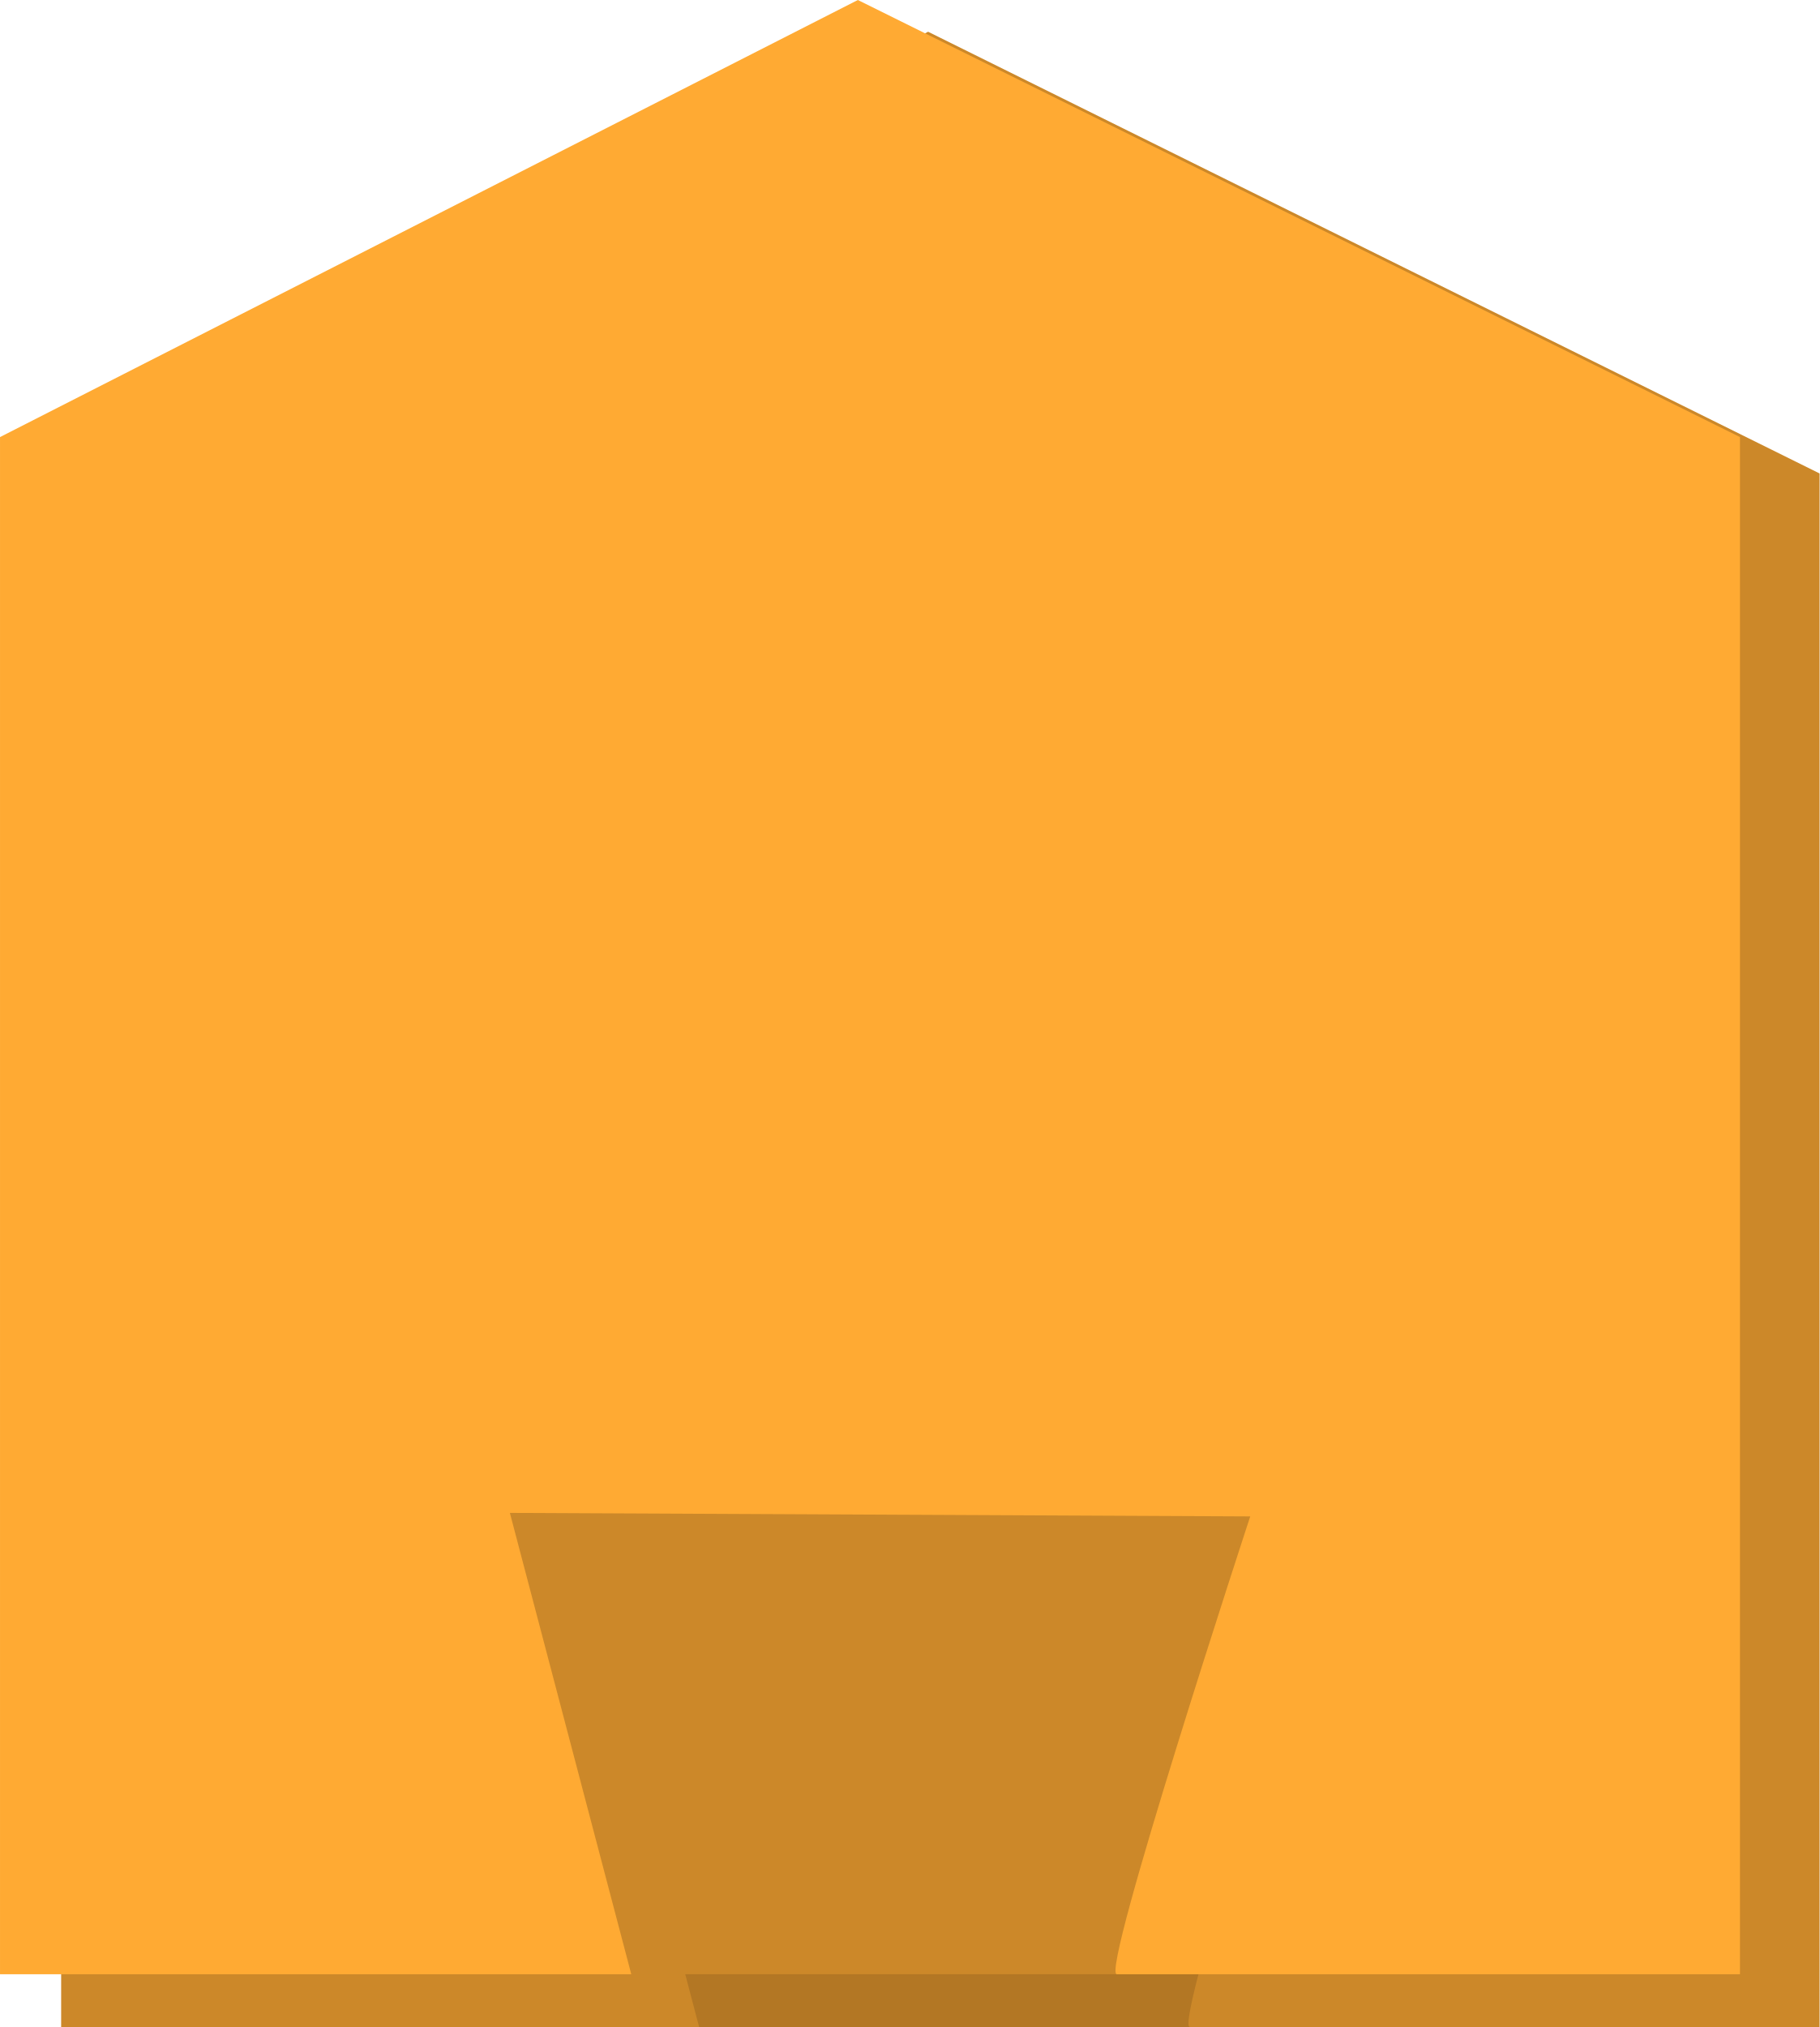
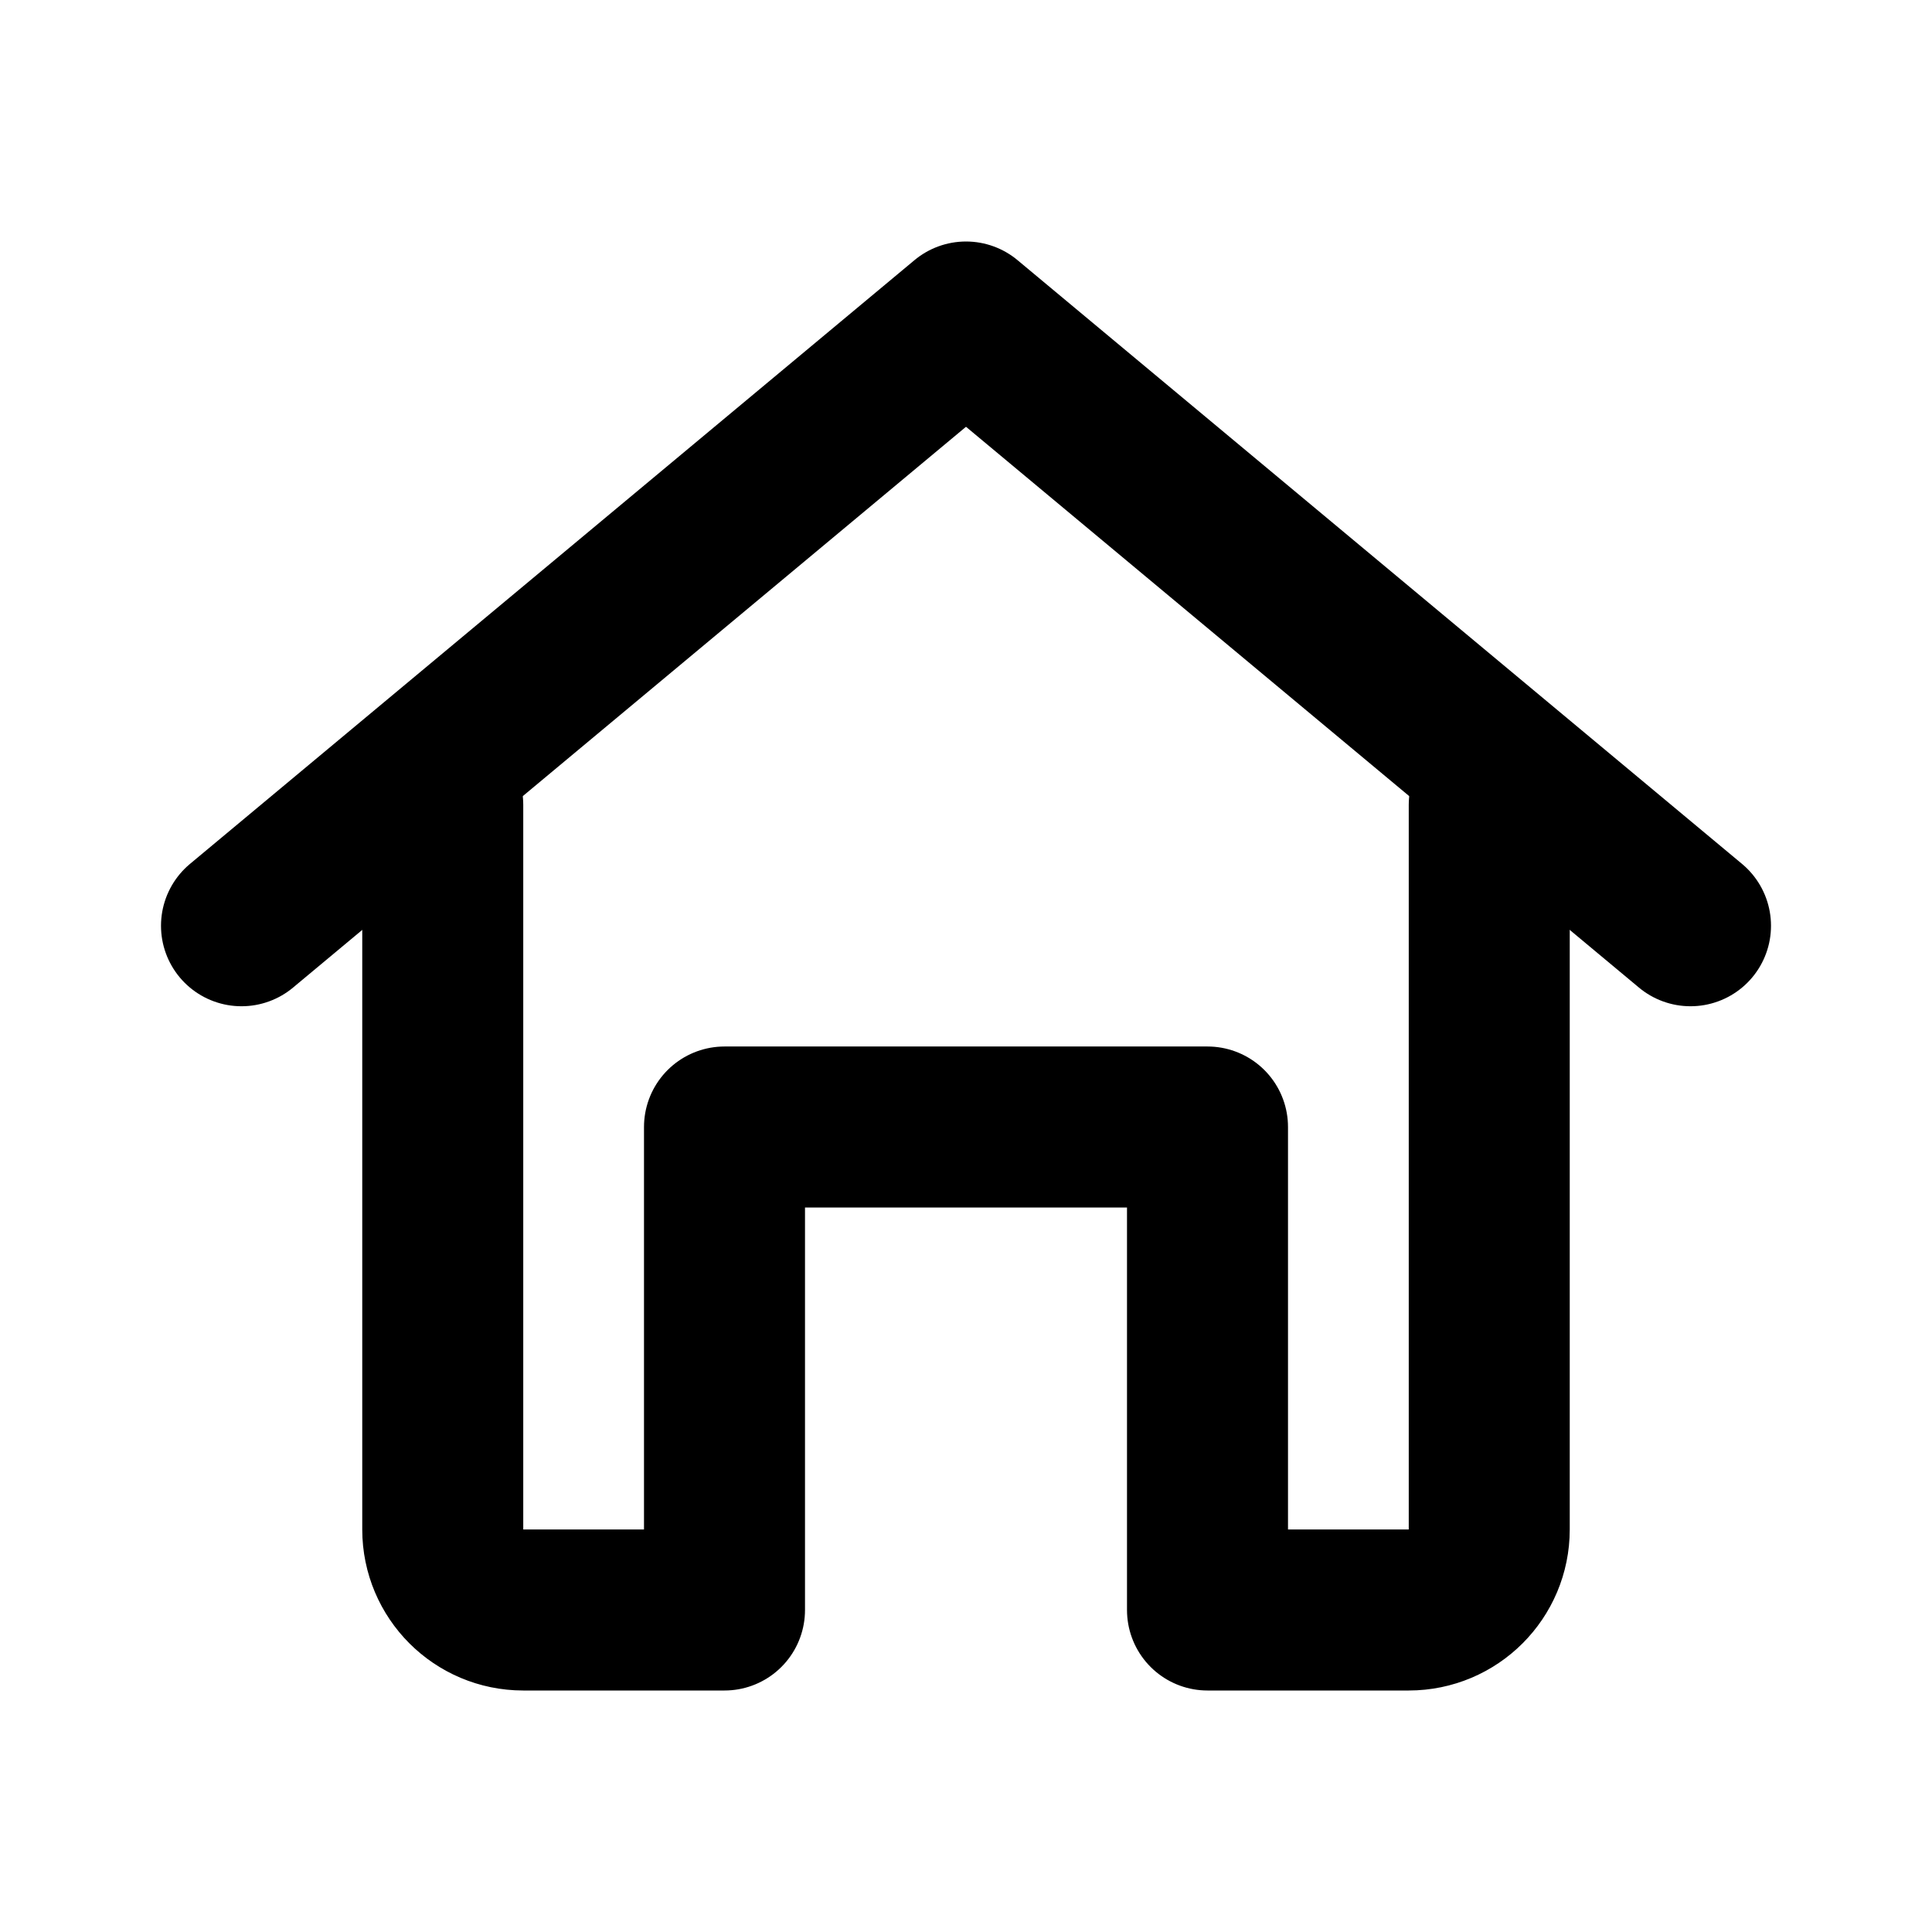
- <svg xmlns="http://www.w3.org/2000/svg" version="1.1" width="49.703" height="55.36" viewBox="0,0,49.703,55.36">
-   <g transform="translate(-215.1487,-152.3199)">
-     <g stroke="none" stroke-width="0" stroke-miterlimit="10">
-       <path d="M230.223,207.68v-13.181h23.234v13.181z" fill="#b37724" />
-       <path d="M216.819,207.68v-42.429l23.681,-12.064l24.351,12.064v42.429c0,0 -10.24,0 -17.202,0c-0.469,0 3.683,-12.637 3.683,-12.637l-20.438,-0.097l3.351,12.734z" fill="#cc8829" />
-       <g>
-         <path d="M228.412,206.239v-13.042h22.99v13.042z" fill="#cc8829" />
-         <path d="M215.149,206.239v-41.982l23.432,-11.937l24.095,11.937v41.982c0,0 -10.132,0 -17.021,0c-0.464,0 3.644,-12.504 3.644,-12.504l-20.223,-0.096l3.316,12.6z" fill="#ffaa33" />
-       </g>
-     </g>
-   </g>
+ <svg xmlns="http://www.w3.org/2000/svg" viewBox="0 0 24 24" fill="none" stroke="#000000" stroke-width="2" stroke-linecap="round" stroke-linejoin="round">
+   <path d="M3 11.5 12 4l9 7.5" />
+   <path d="M5.5 10v9a1 1 0 0 0 1 1H9v-6h6v6h2.5a1 1 0 0 0 1-1v-9" />
</svg>
